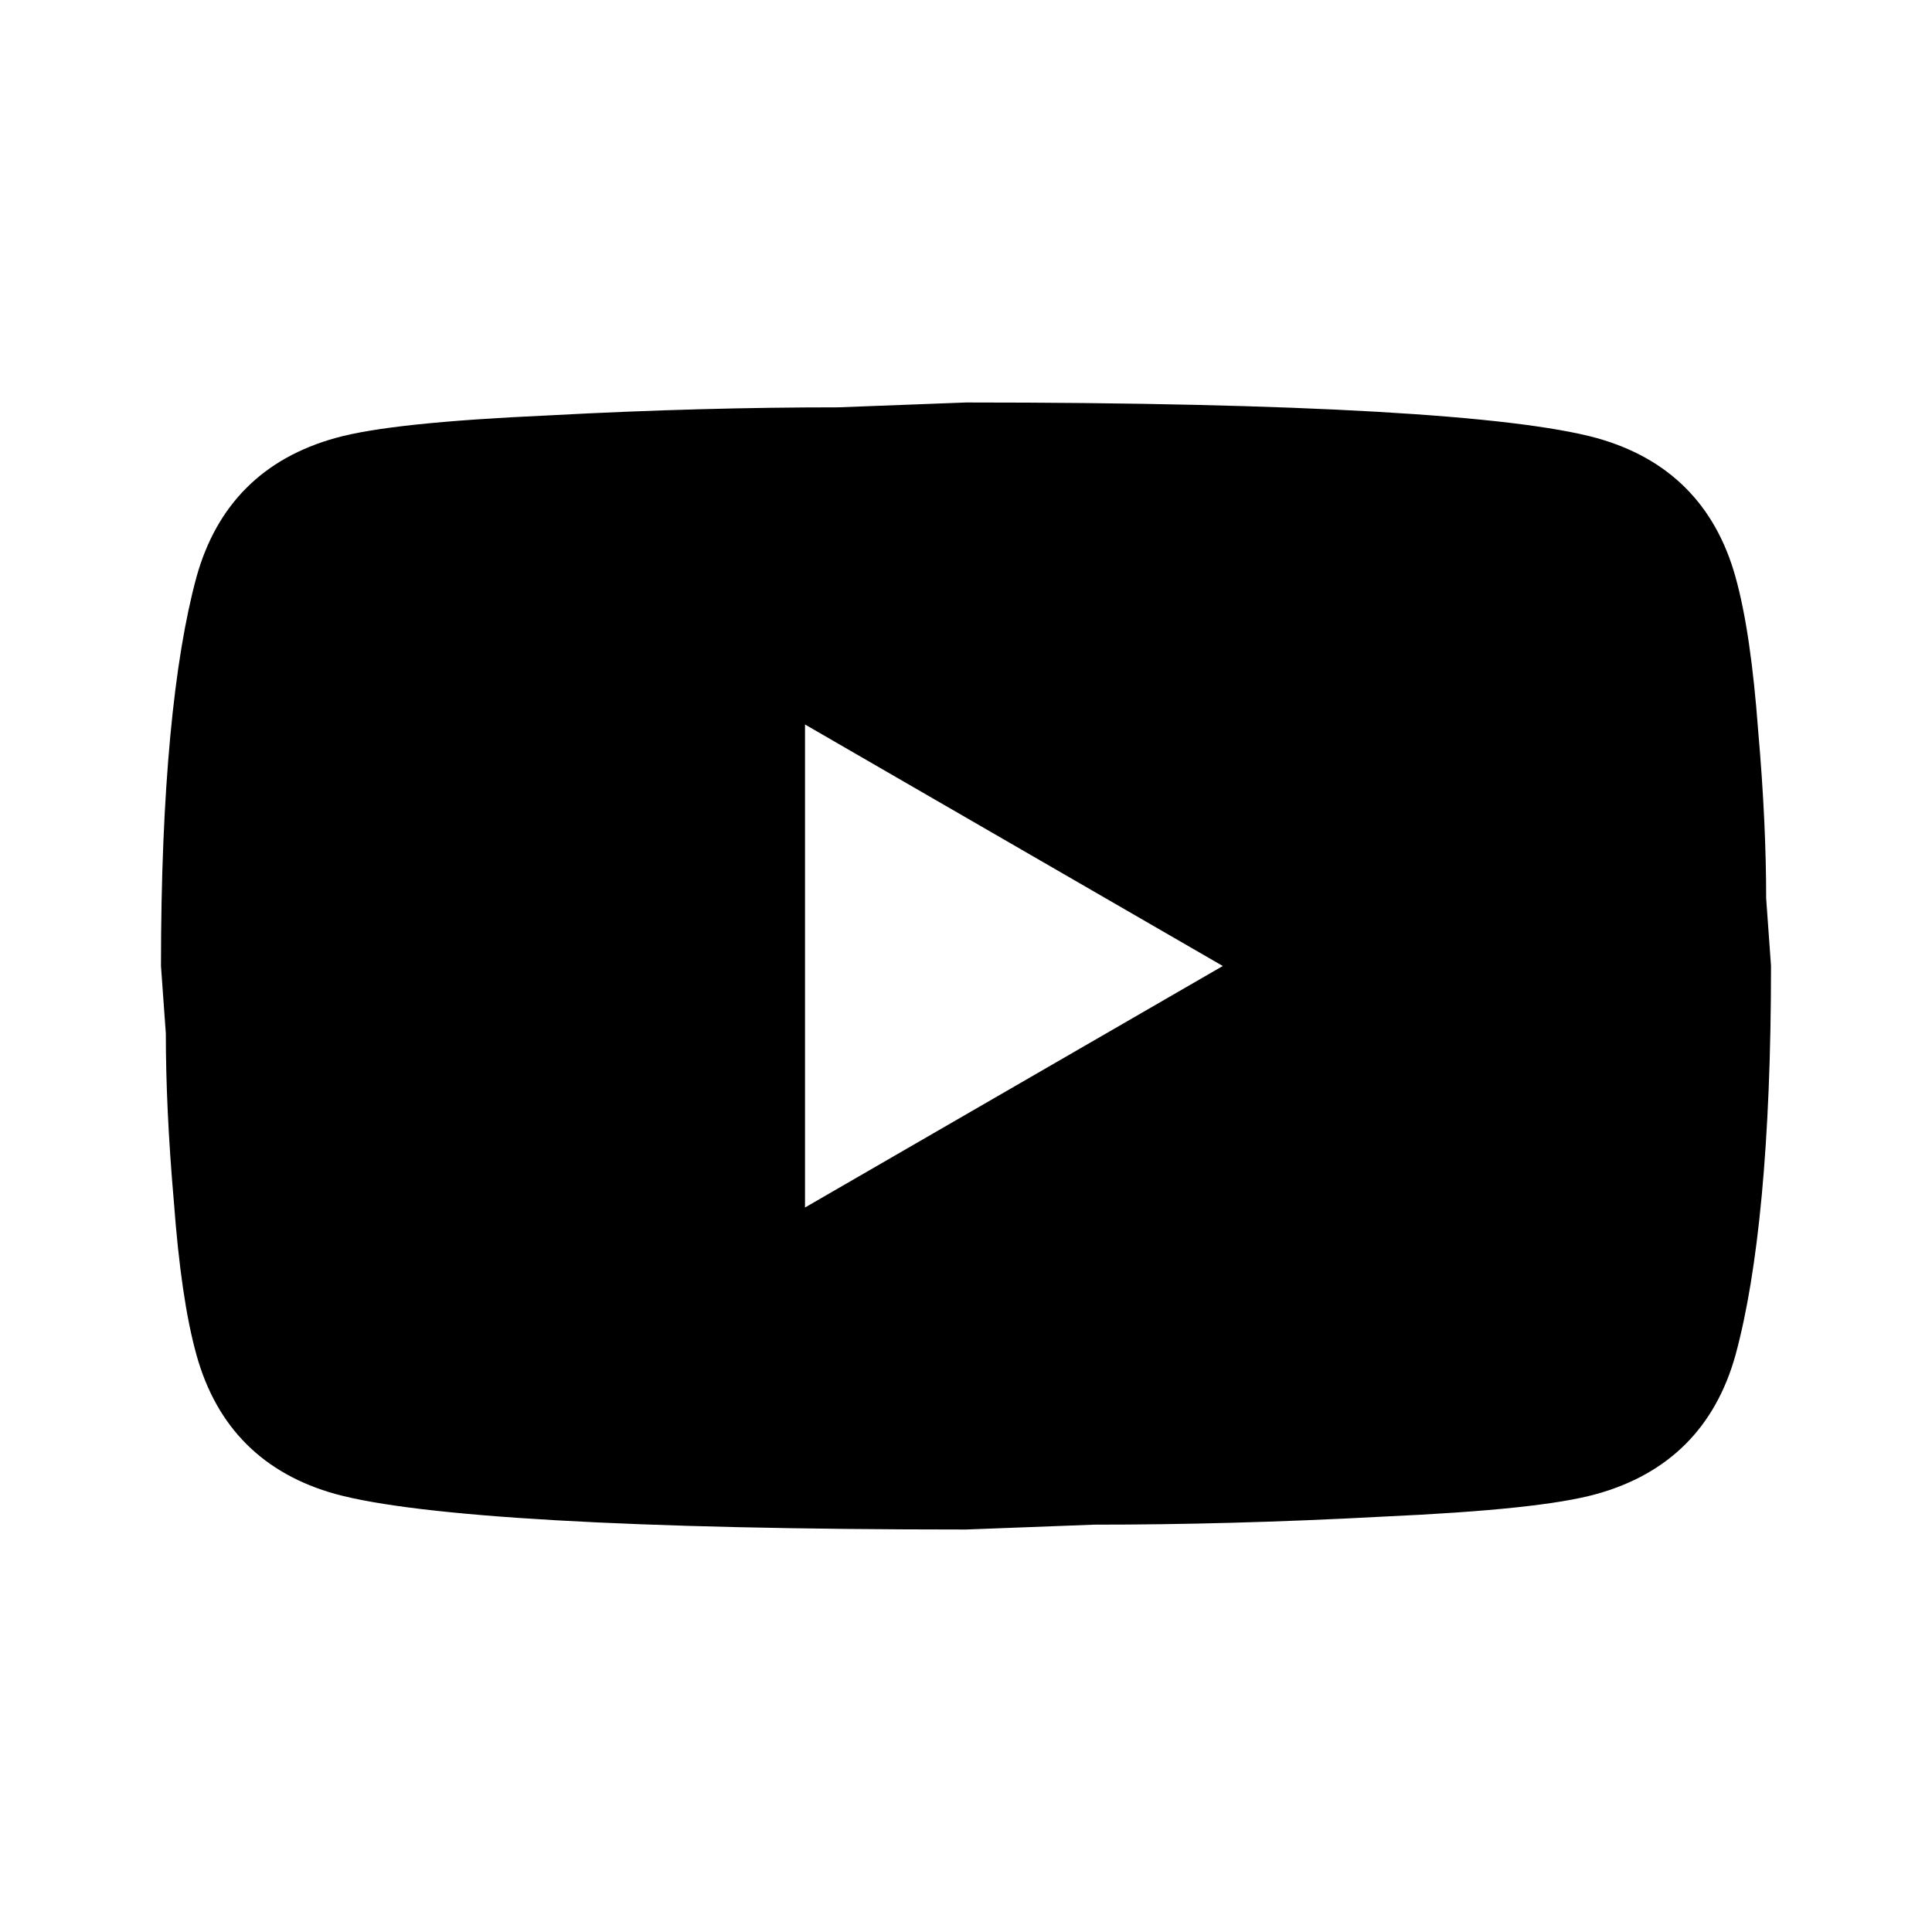
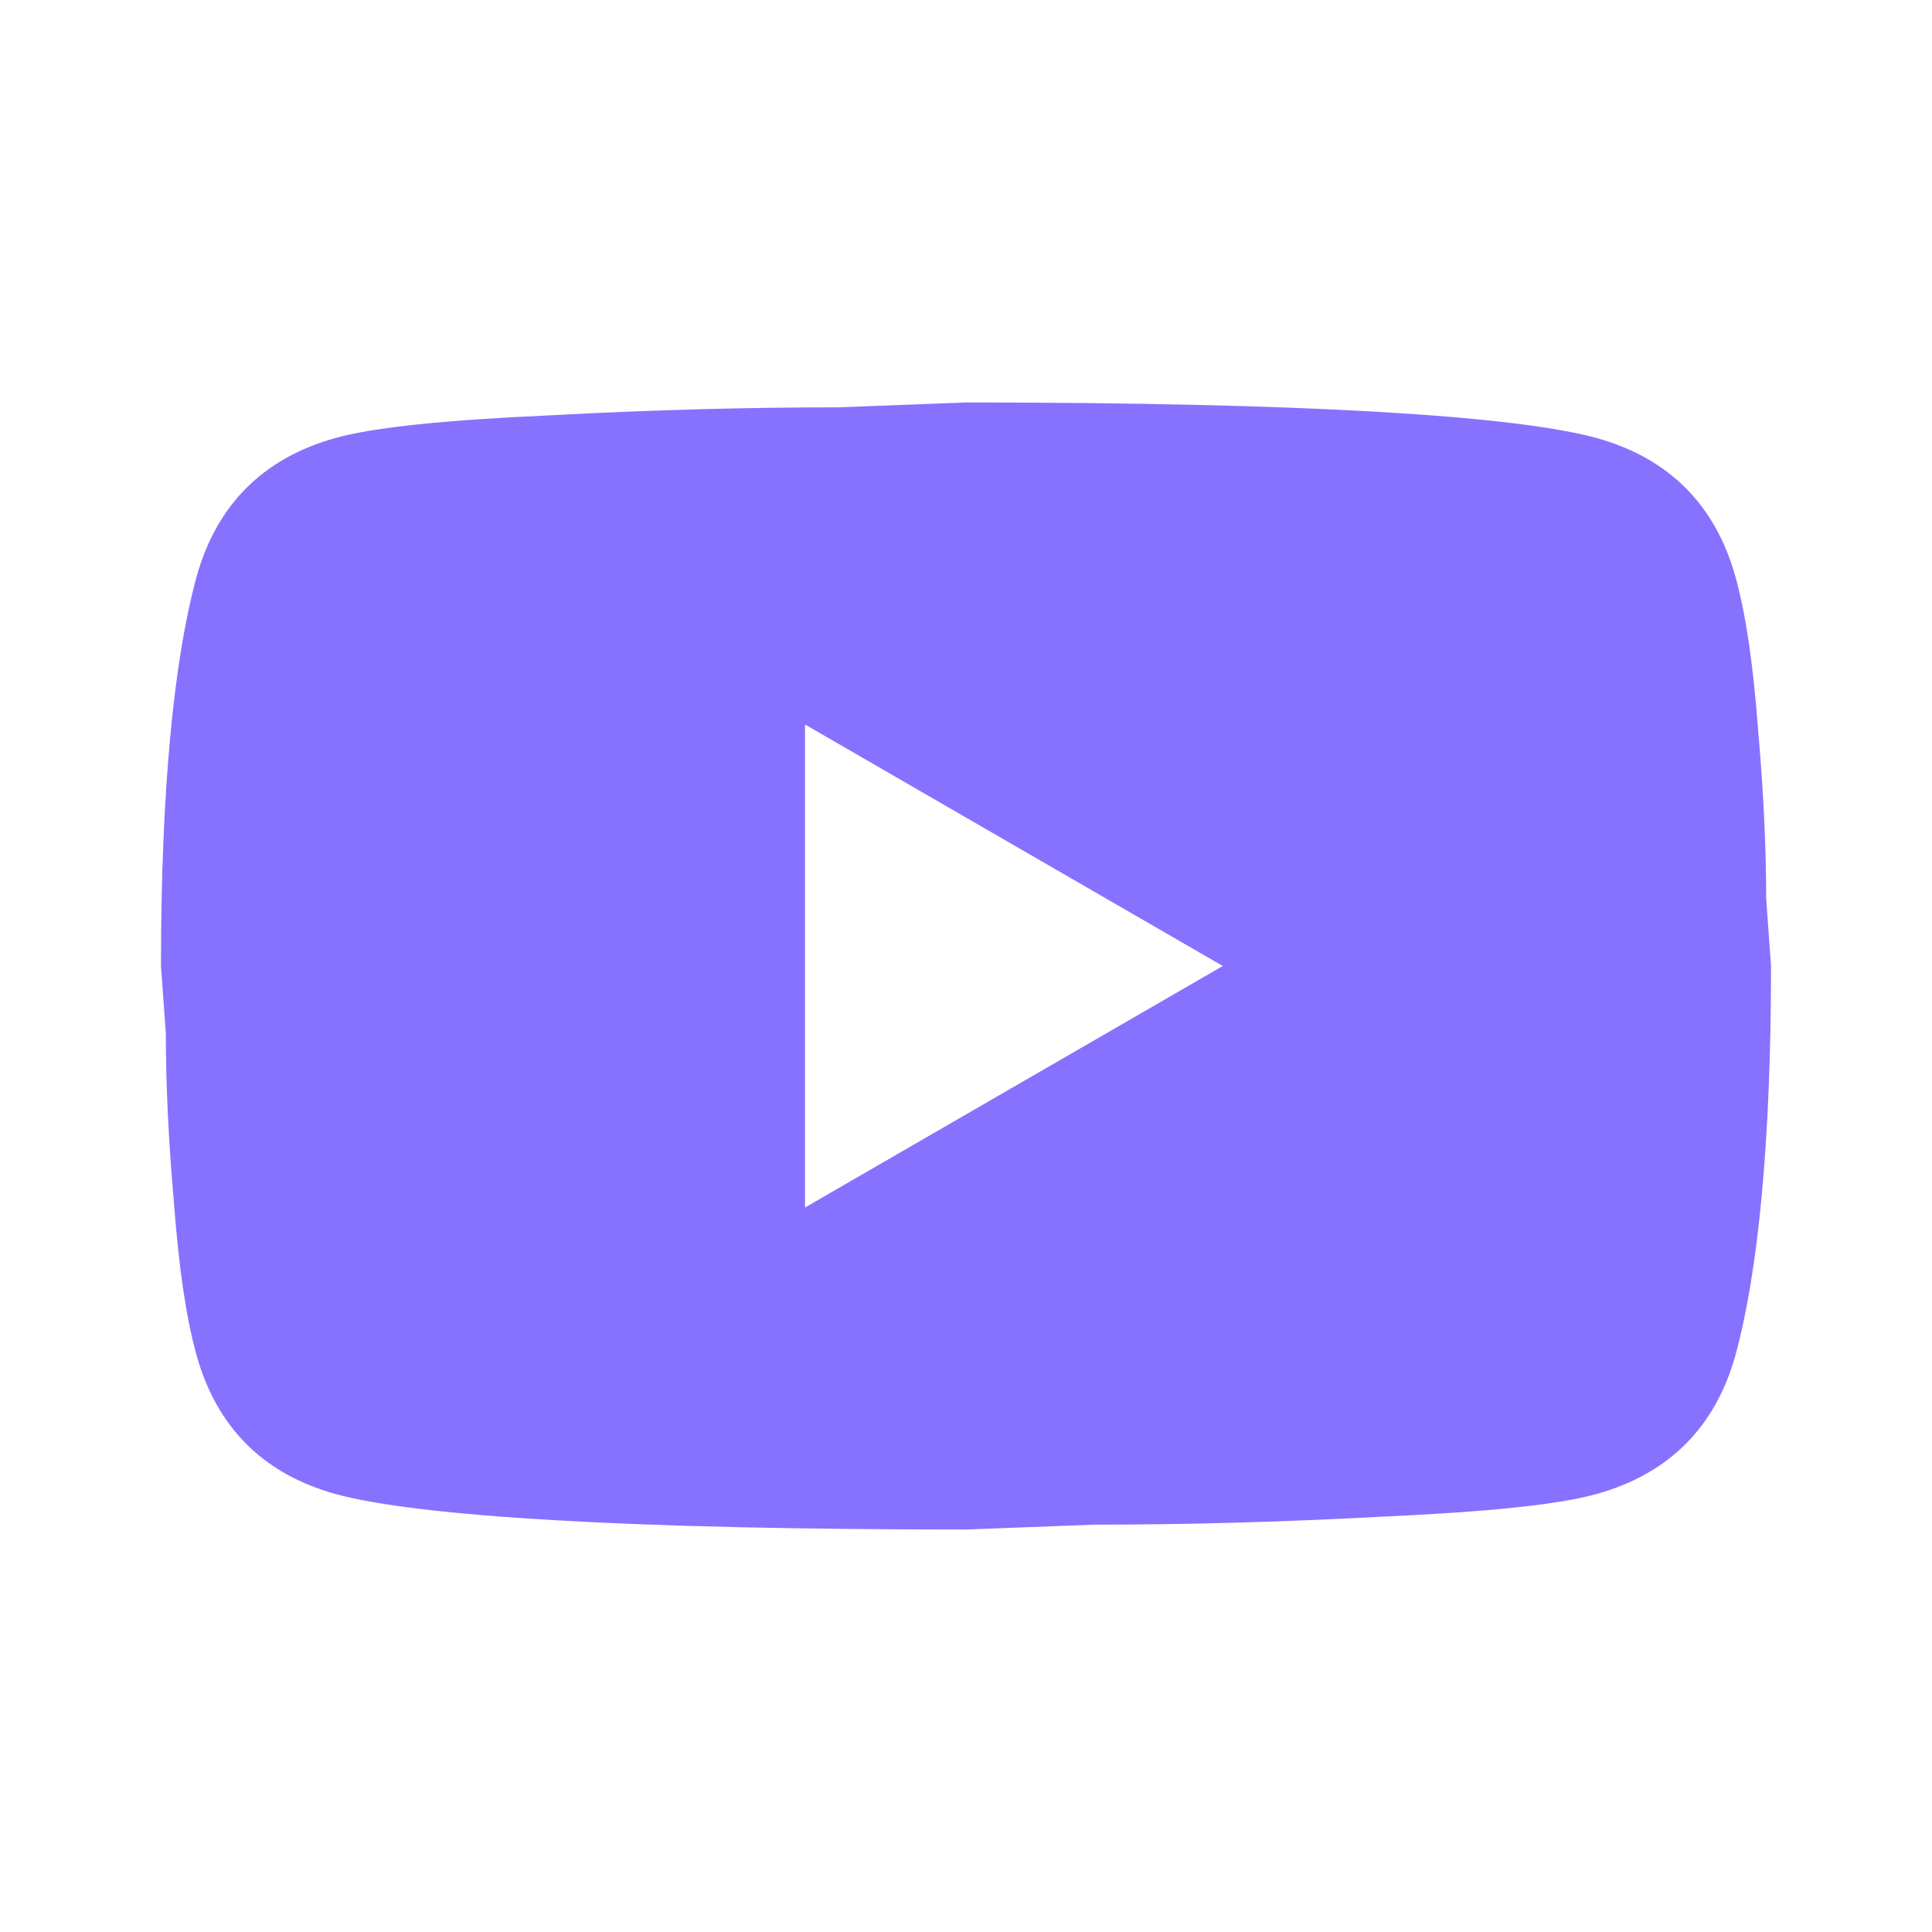
<svg xmlns="http://www.w3.org/2000/svg" width="37" height="37" viewBox="0 0 37 37" fill="none">
-   <path d="M15.417 23.125L23.418 18.5L15.417 13.875V23.125ZM33.238 11.054C33.439 11.778 33.578 12.75 33.67 13.983C33.778 15.216 33.824 16.28 33.824 17.205L33.917 18.5C33.917 21.876 33.67 24.358 33.238 25.946C32.853 27.334 31.959 28.228 30.571 28.613C29.847 28.814 28.521 28.953 26.486 29.045C24.482 29.153 22.647 29.199 20.951 29.199L18.5 29.292C12.04 29.292 8.017 29.045 6.429 28.613C5.041 28.228 4.147 27.334 3.762 25.946C3.561 25.222 3.422 24.25 3.33 23.017C3.222 21.784 3.176 20.72 3.176 19.795L3.083 18.5C3.083 15.124 3.33 12.642 3.762 11.054C4.147 9.666 5.041 8.772 6.429 8.387C7.153 8.186 8.479 8.047 10.514 7.955C12.518 7.847 14.353 7.801 16.049 7.801L18.5 7.708C24.96 7.708 28.983 7.955 30.571 8.387C31.959 8.772 32.853 9.666 33.238 11.054Z" fill="black" />
+   <path d="M15.417 23.125L23.418 18.5L15.417 13.875V23.125ZM33.238 11.054C33.439 11.778 33.578 12.75 33.67 13.983C33.778 15.216 33.824 16.28 33.824 17.205L33.917 18.5C33.917 21.876 33.67 24.358 33.238 25.946C32.853 27.334 31.959 28.228 30.571 28.613C29.847 28.814 28.521 28.953 26.486 29.045C24.482 29.153 22.647 29.199 20.951 29.199L18.5 29.292C12.04 29.292 8.017 29.045 6.429 28.613C5.041 28.228 4.147 27.334 3.762 25.946C3.561 25.222 3.422 24.25 3.33 23.017C3.222 21.784 3.176 20.72 3.176 19.795L3.083 18.5C3.083 15.124 3.33 12.642 3.762 11.054C4.147 9.666 5.041 8.772 6.429 8.387C7.153 8.186 8.479 8.047 10.514 7.955C12.518 7.847 14.353 7.801 16.049 7.801L18.5 7.708C24.96 7.708 28.983 7.955 30.571 8.387C31.959 8.772 32.853 9.666 33.238 11.054Z" fill="#8672FF" />
</svg>
